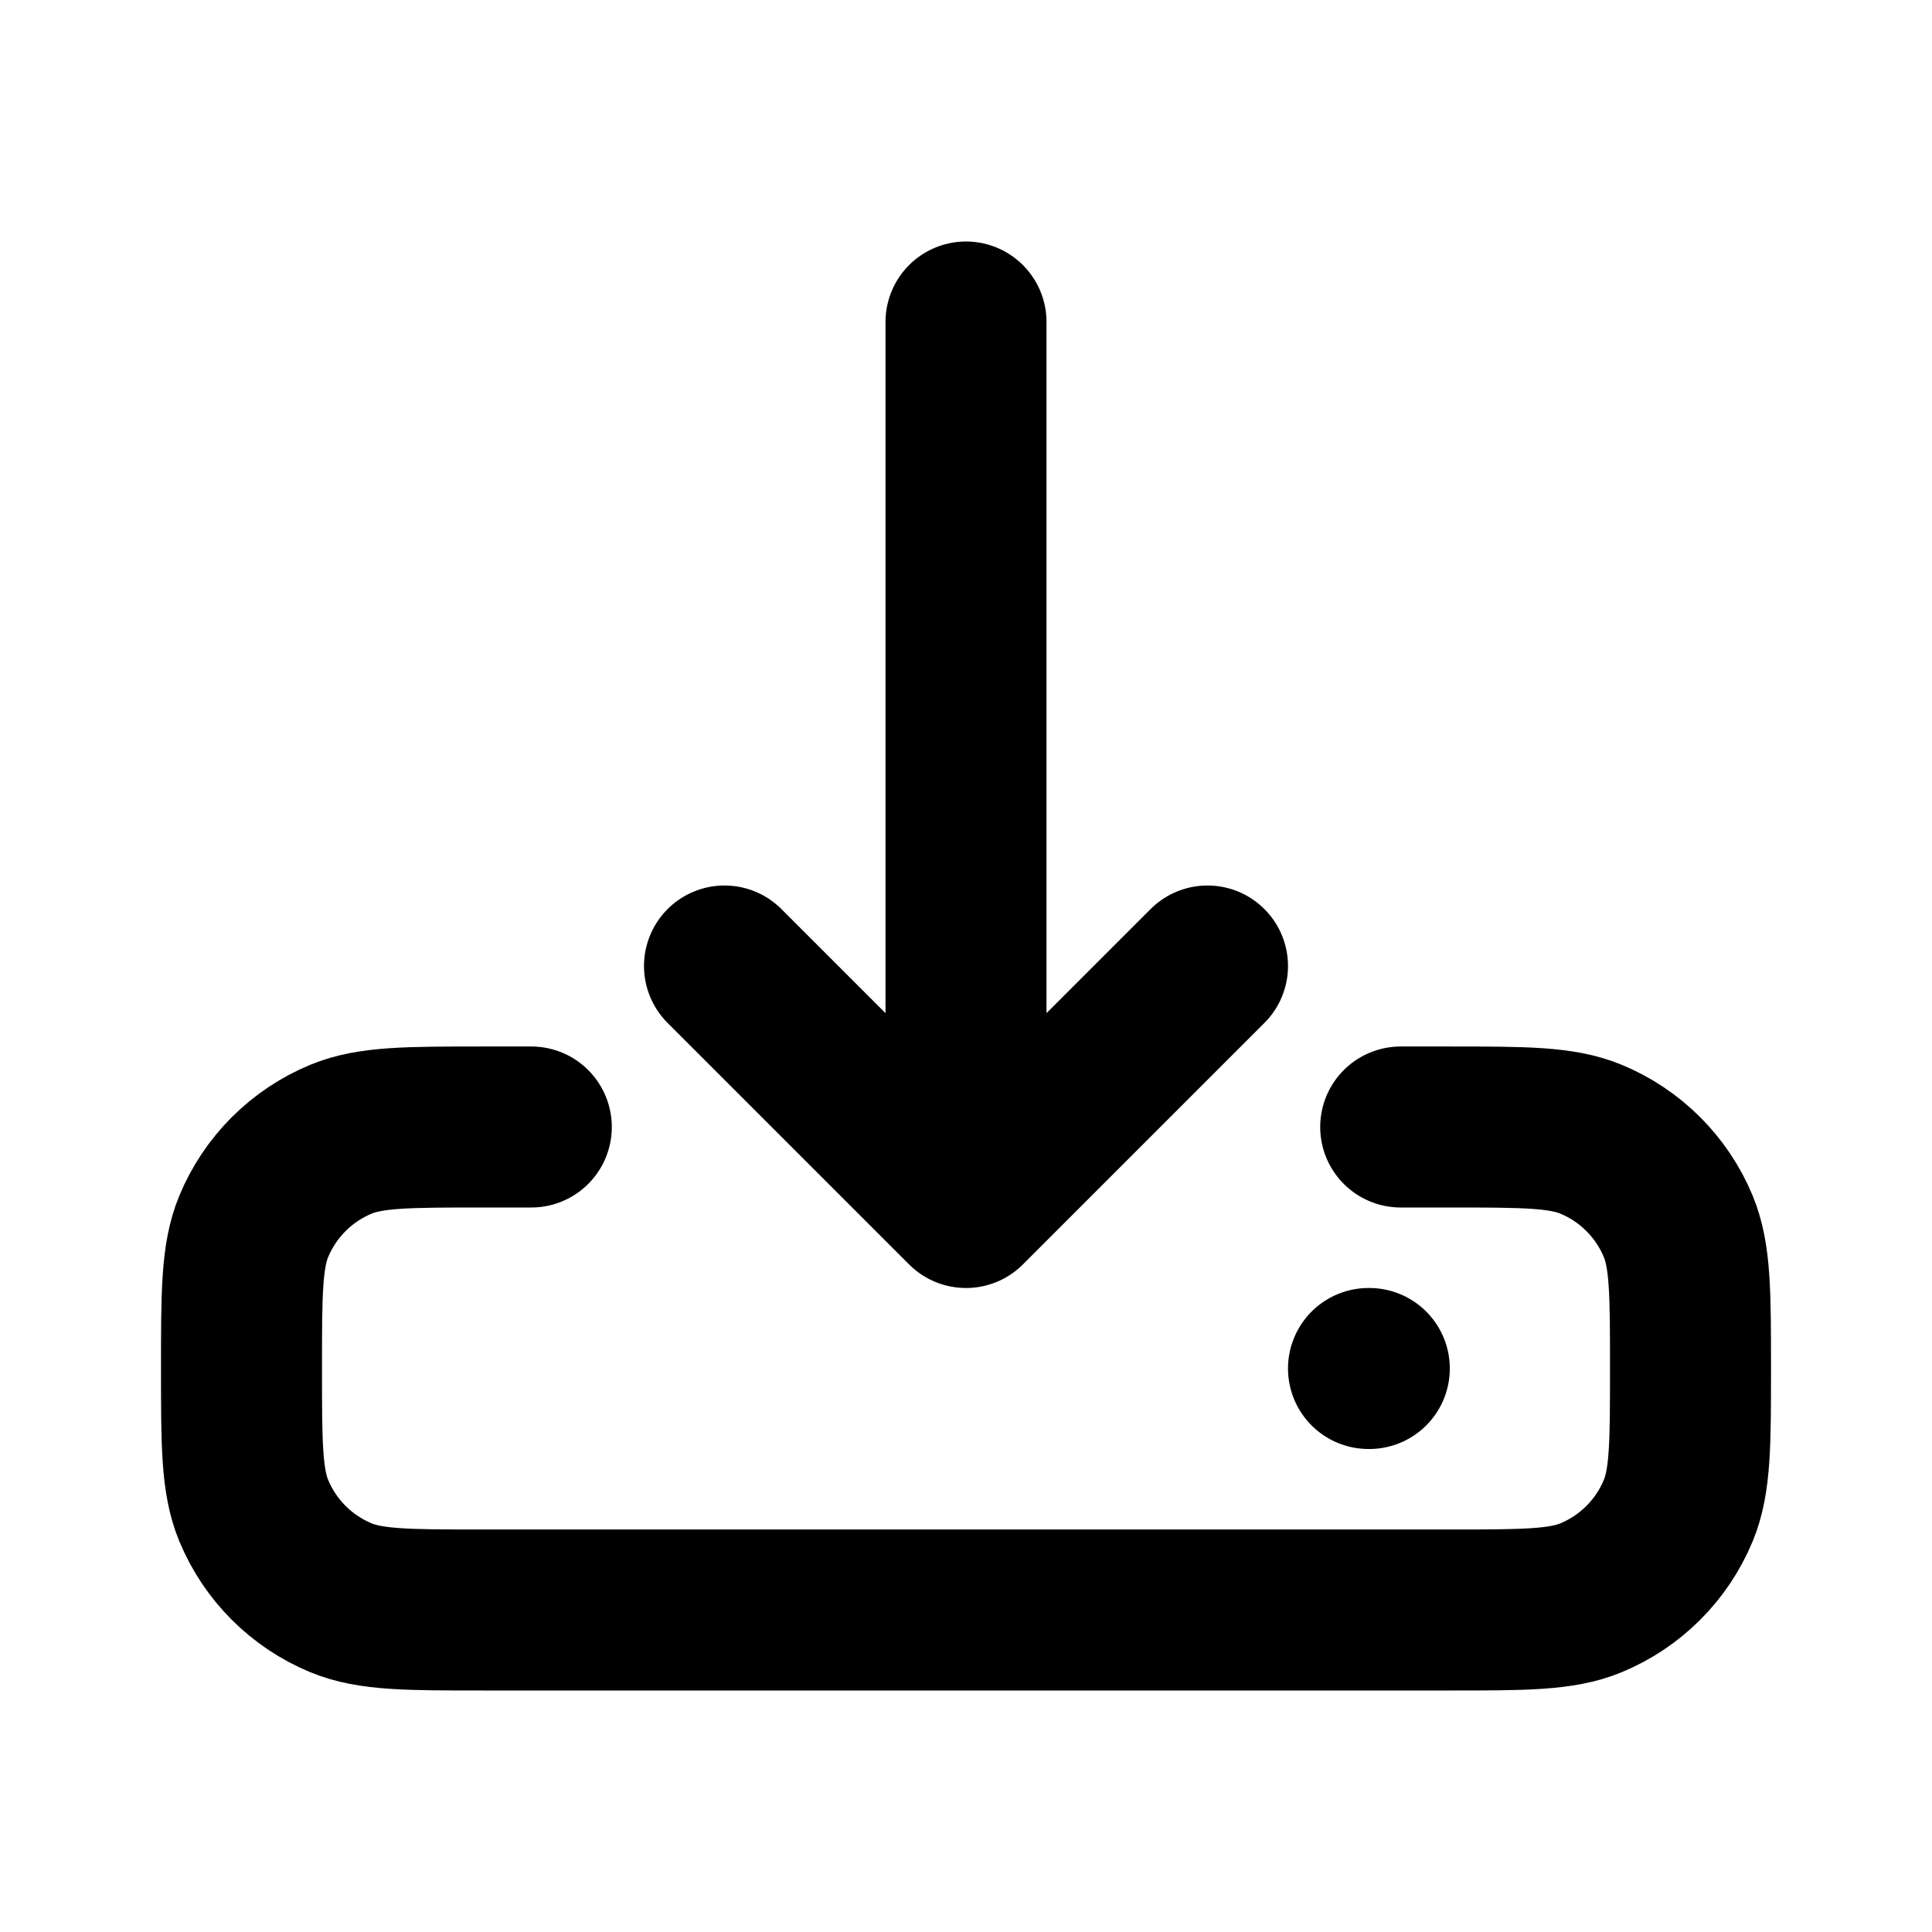
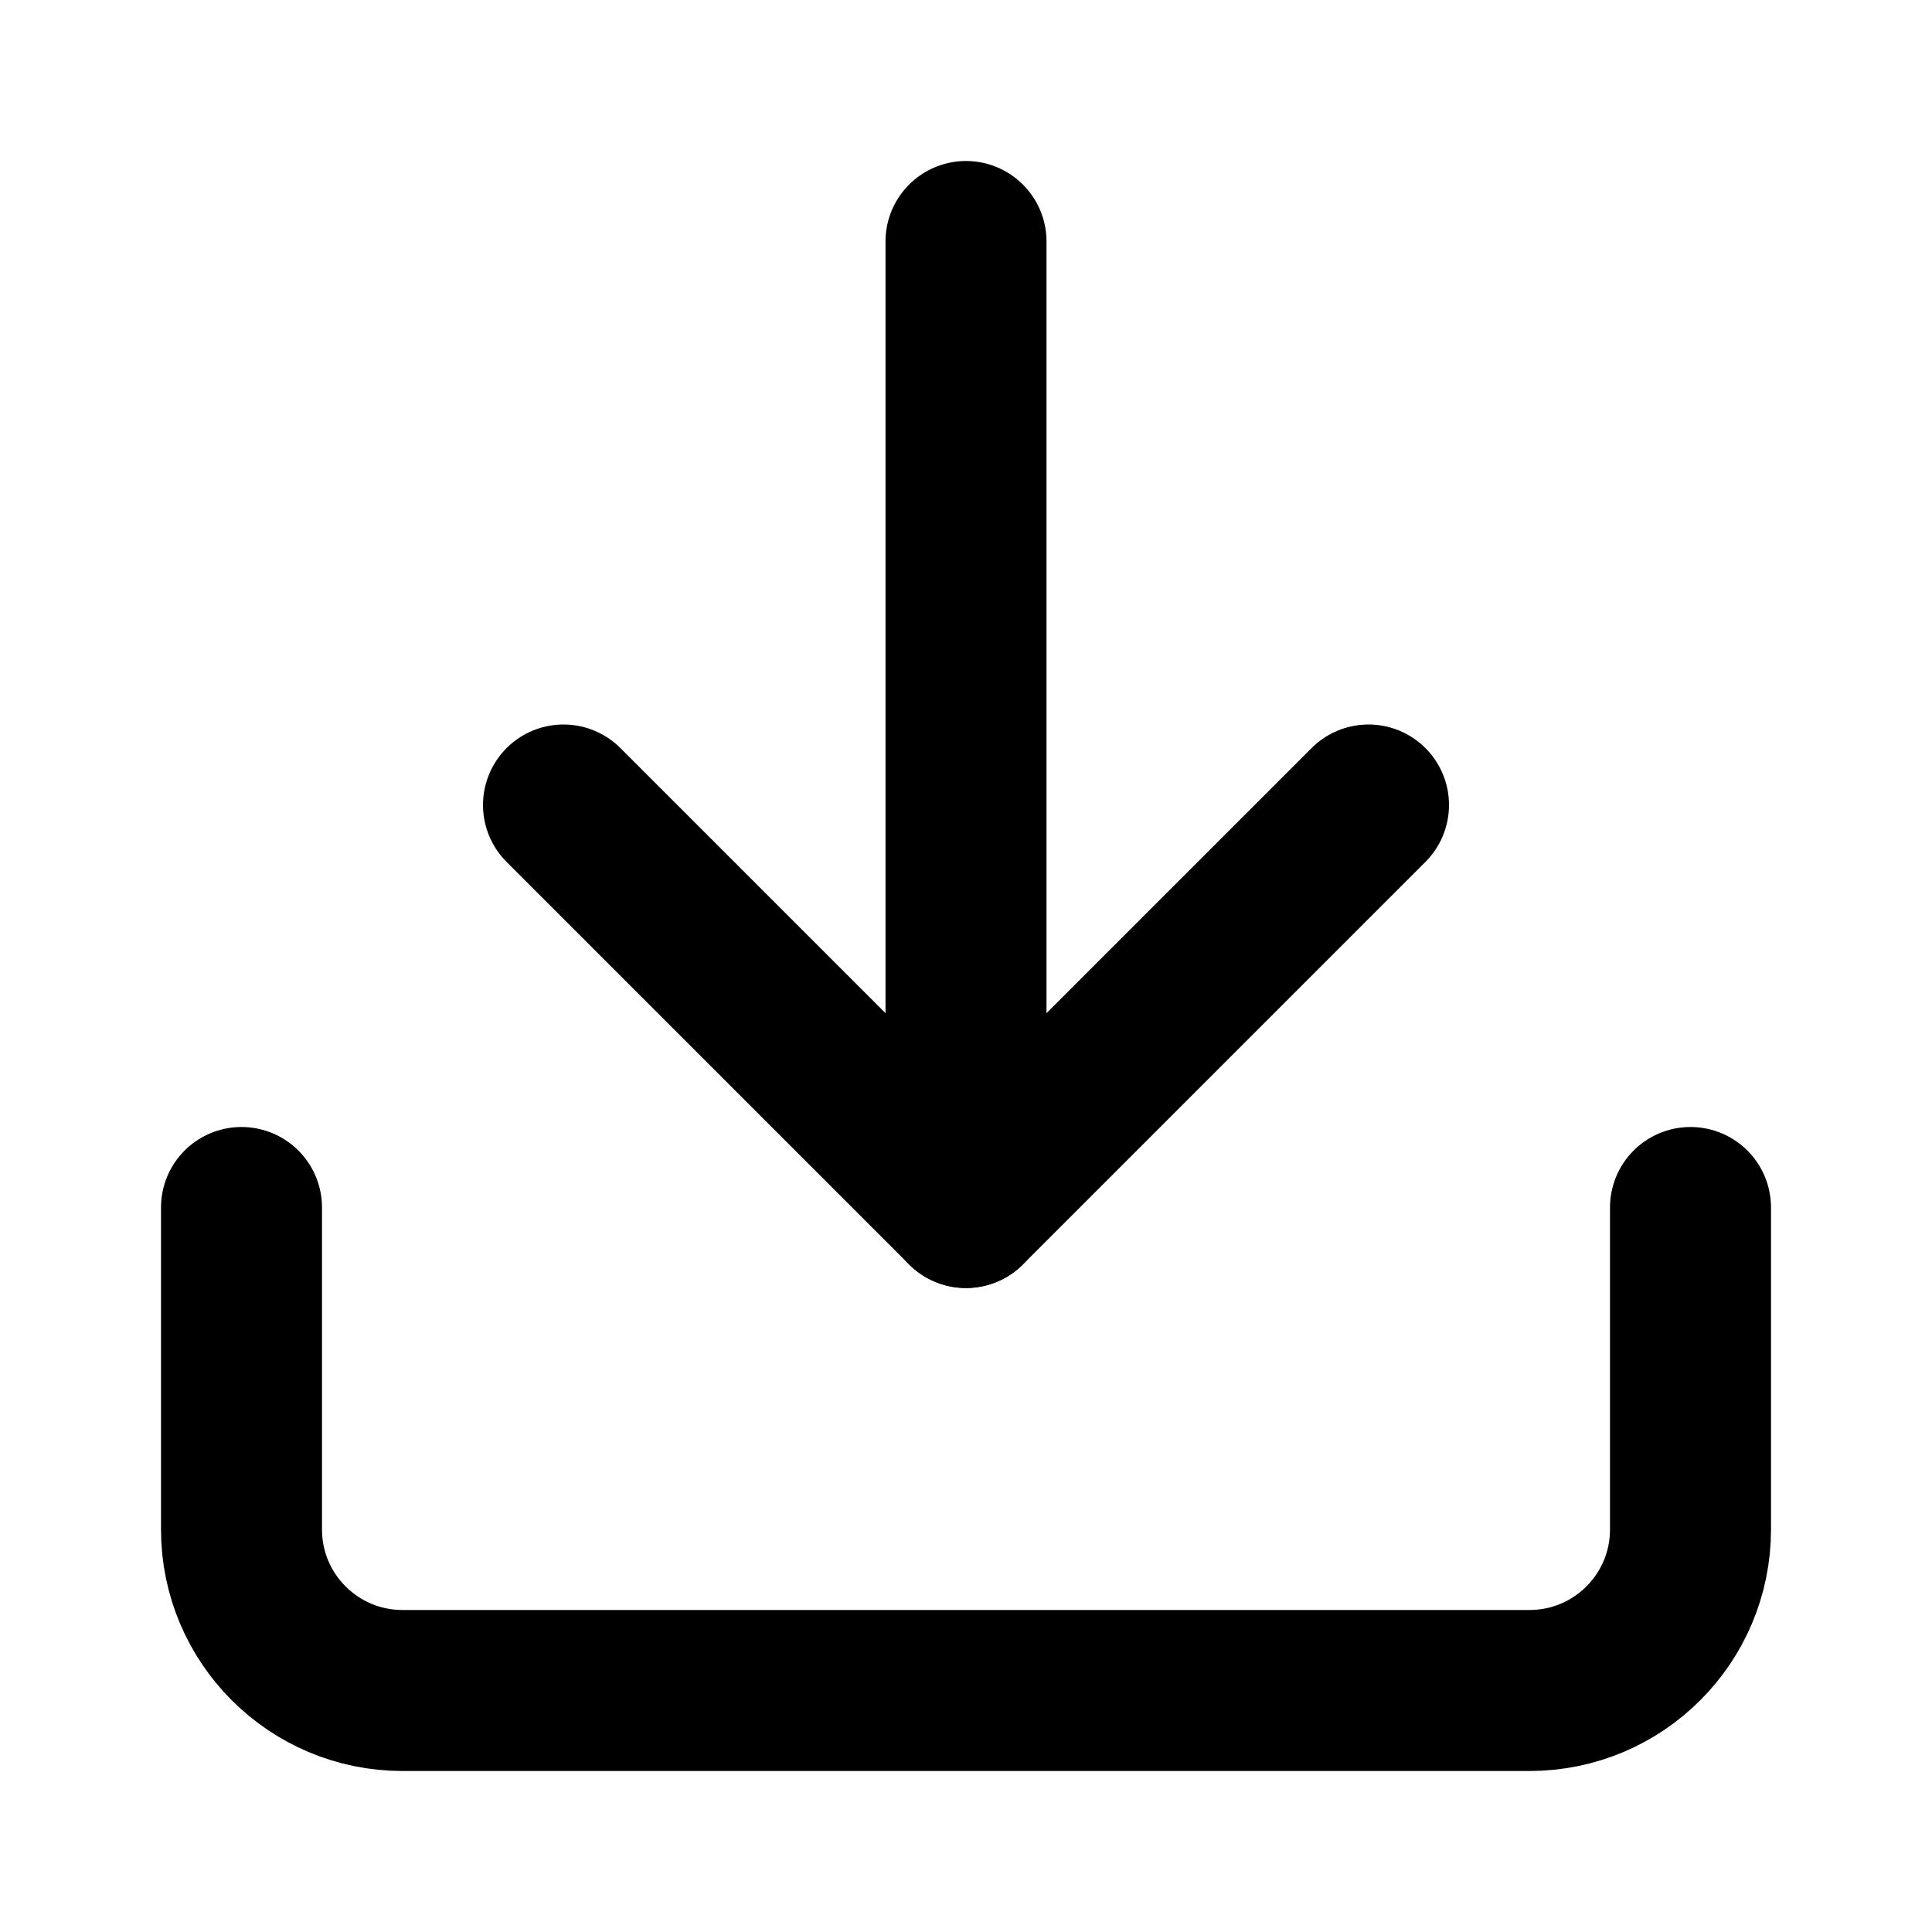
- <svg xmlns="http://www.w3.org/2000/svg" width="800px" height="800px" viewBox="0 0 24 24" fill="none">
-   <path d="M17 17H17.01M17.4 14H18C18.932 14 19.398 14 19.765 14.152C20.255 14.355 20.645 14.745 20.848 15.235C21 15.602 21 16.068 21 17C21 17.932 21 18.398 20.848 18.765C20.645 19.255 20.255 19.645 19.765 19.848C19.398 20 18.932 20 18 20H6C5.068 20 4.602 20 4.235 19.848C3.745 19.645 3.355 19.255 3.152 18.765C3 18.398 3 17.932 3 17C3 16.068 3 15.602 3.152 15.235C3.355 14.745 3.745 14.355 4.235 14.152C4.602 14 5.068 14 6 14H6.6M12 15V4M12 15L9 12M12 15L15 12" stroke="#000000" stroke-width="2" stroke-linecap="round" stroke-linejoin="round" />
+ <svg xmlns="http://www.w3.org/2000/svg" width="24" height="24" viewBox="0 0 24 24" fill="none" stroke="currentColor" stroke-width="2" stroke-linecap="round" stroke-linejoin="round">
+   <path d="M21 15v4a2 2 0 0 1-2 2H5a2 2 0 0 1-2-2v-4" />
+   <polyline points="7,10 12,15 17,10" />
+   <line x1="12" y1="15" x2="12" y2="3" />
</svg>
